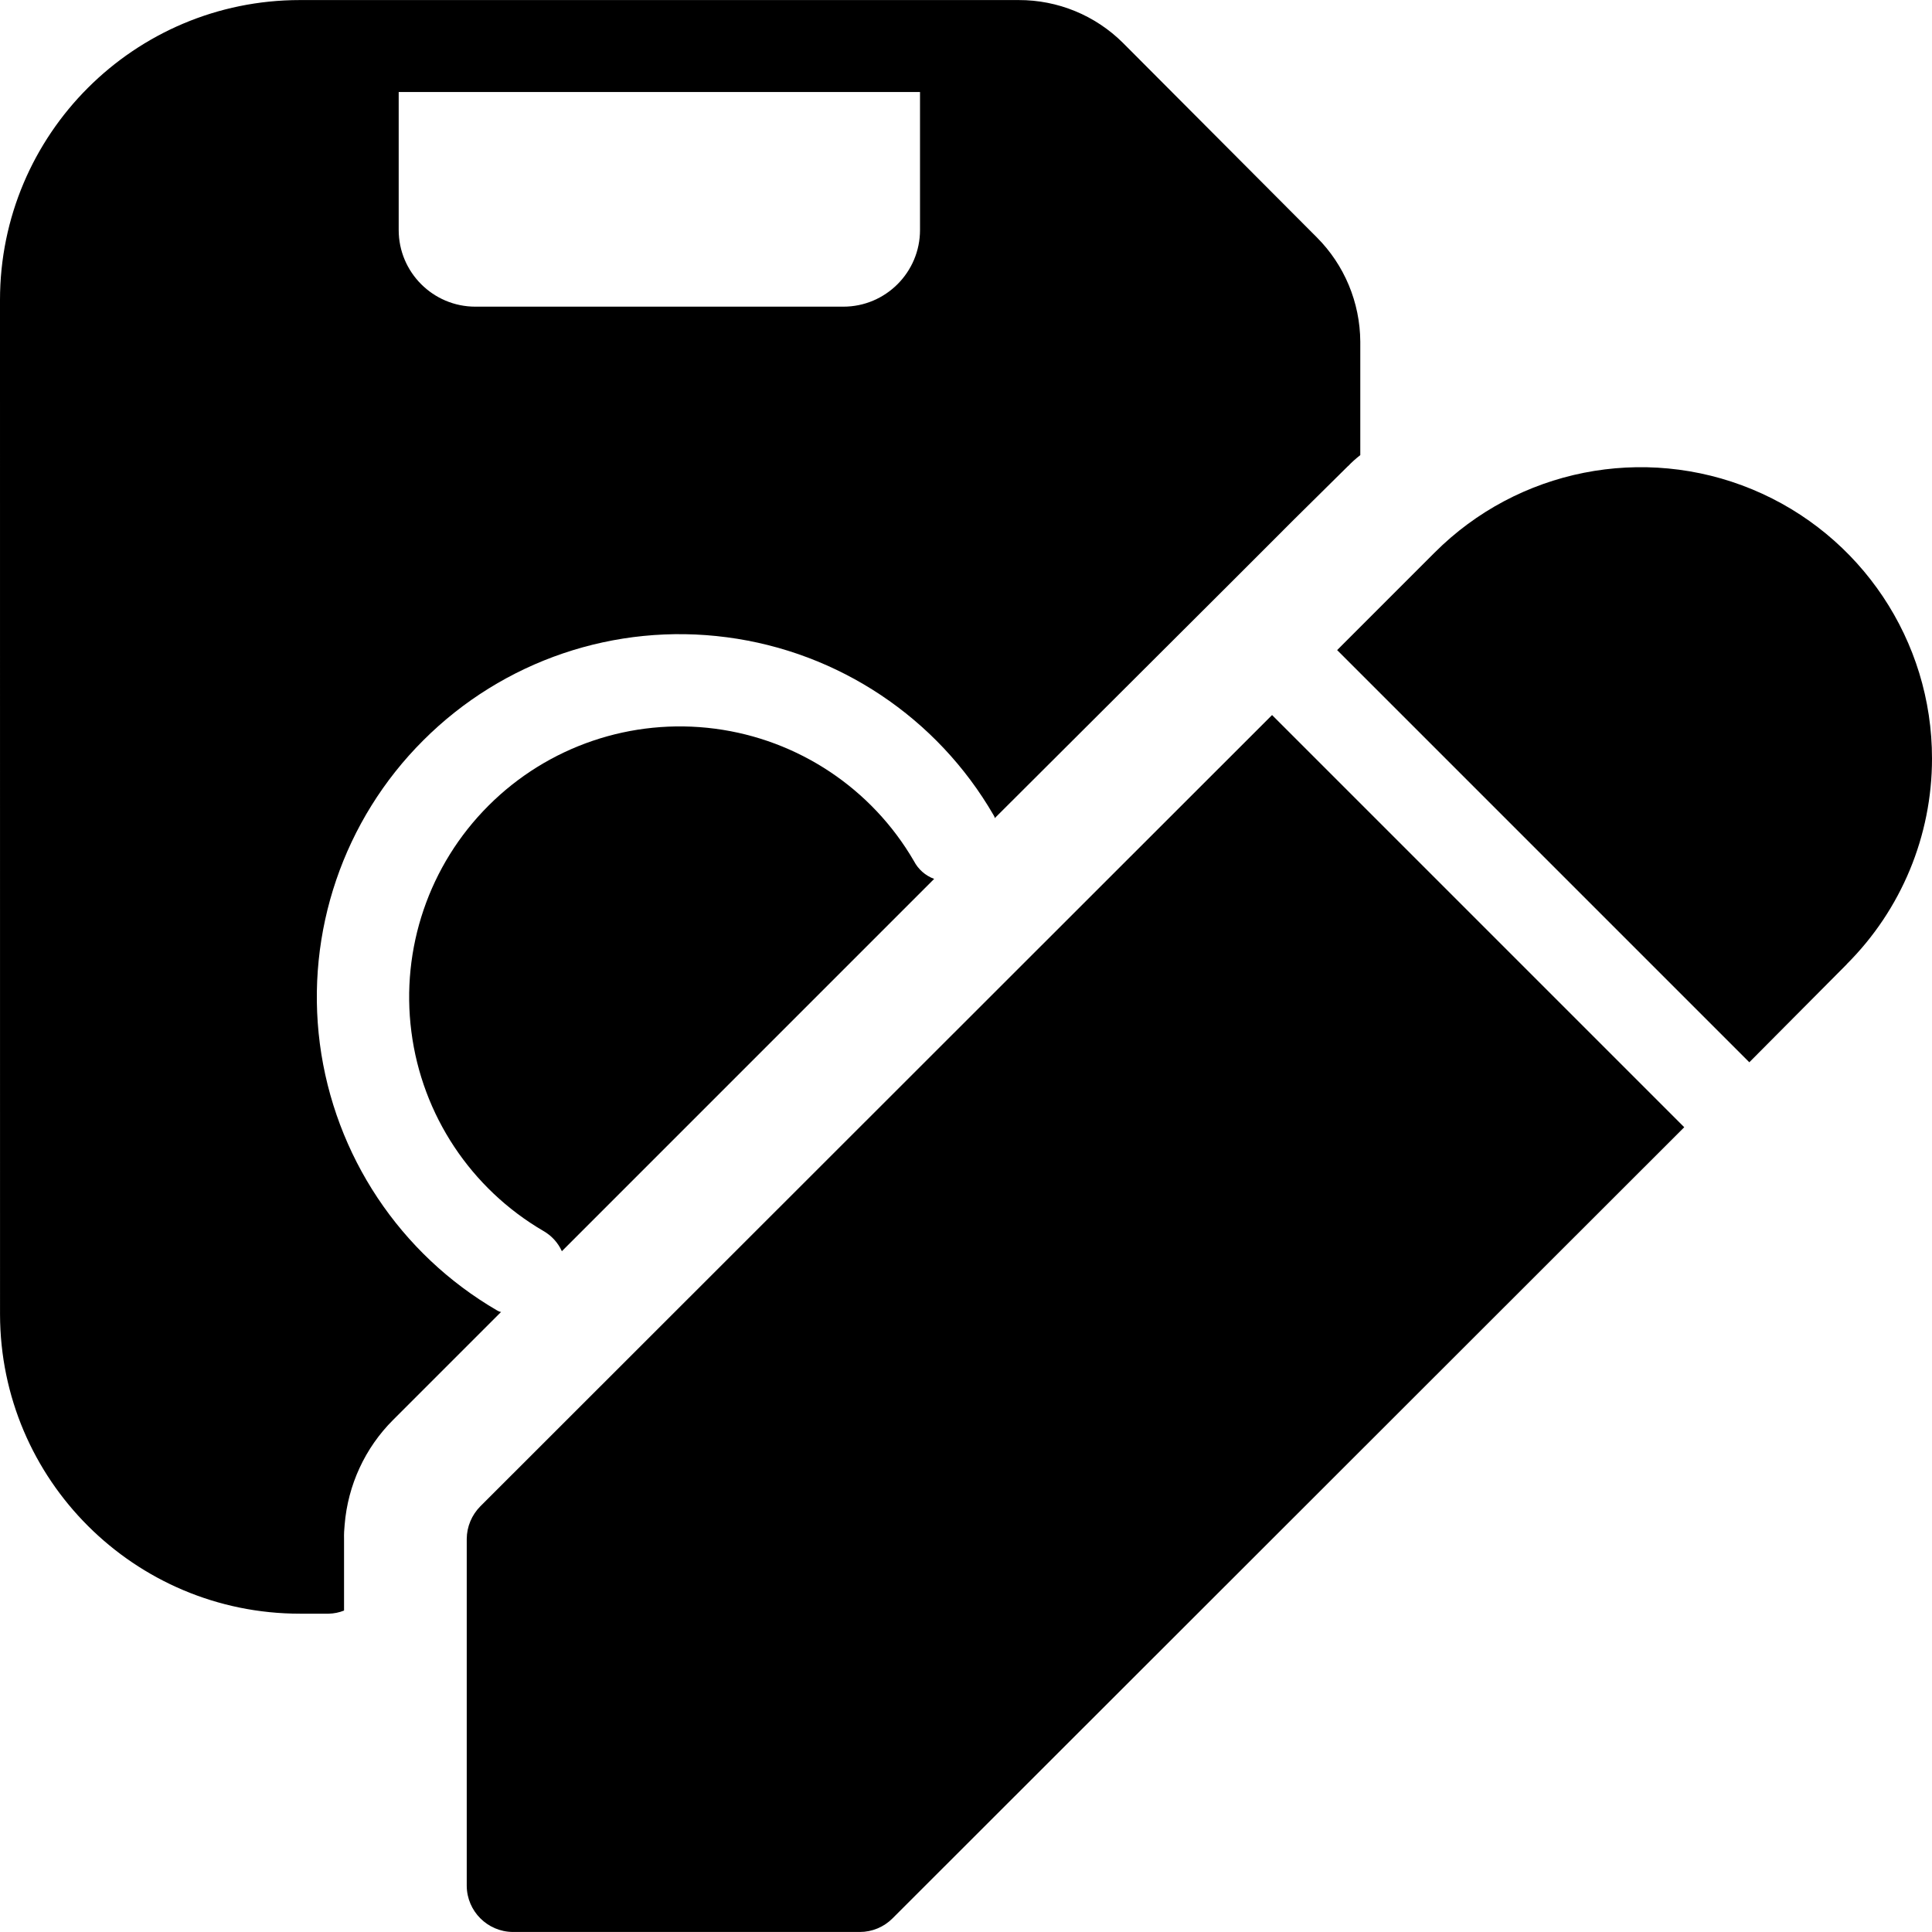
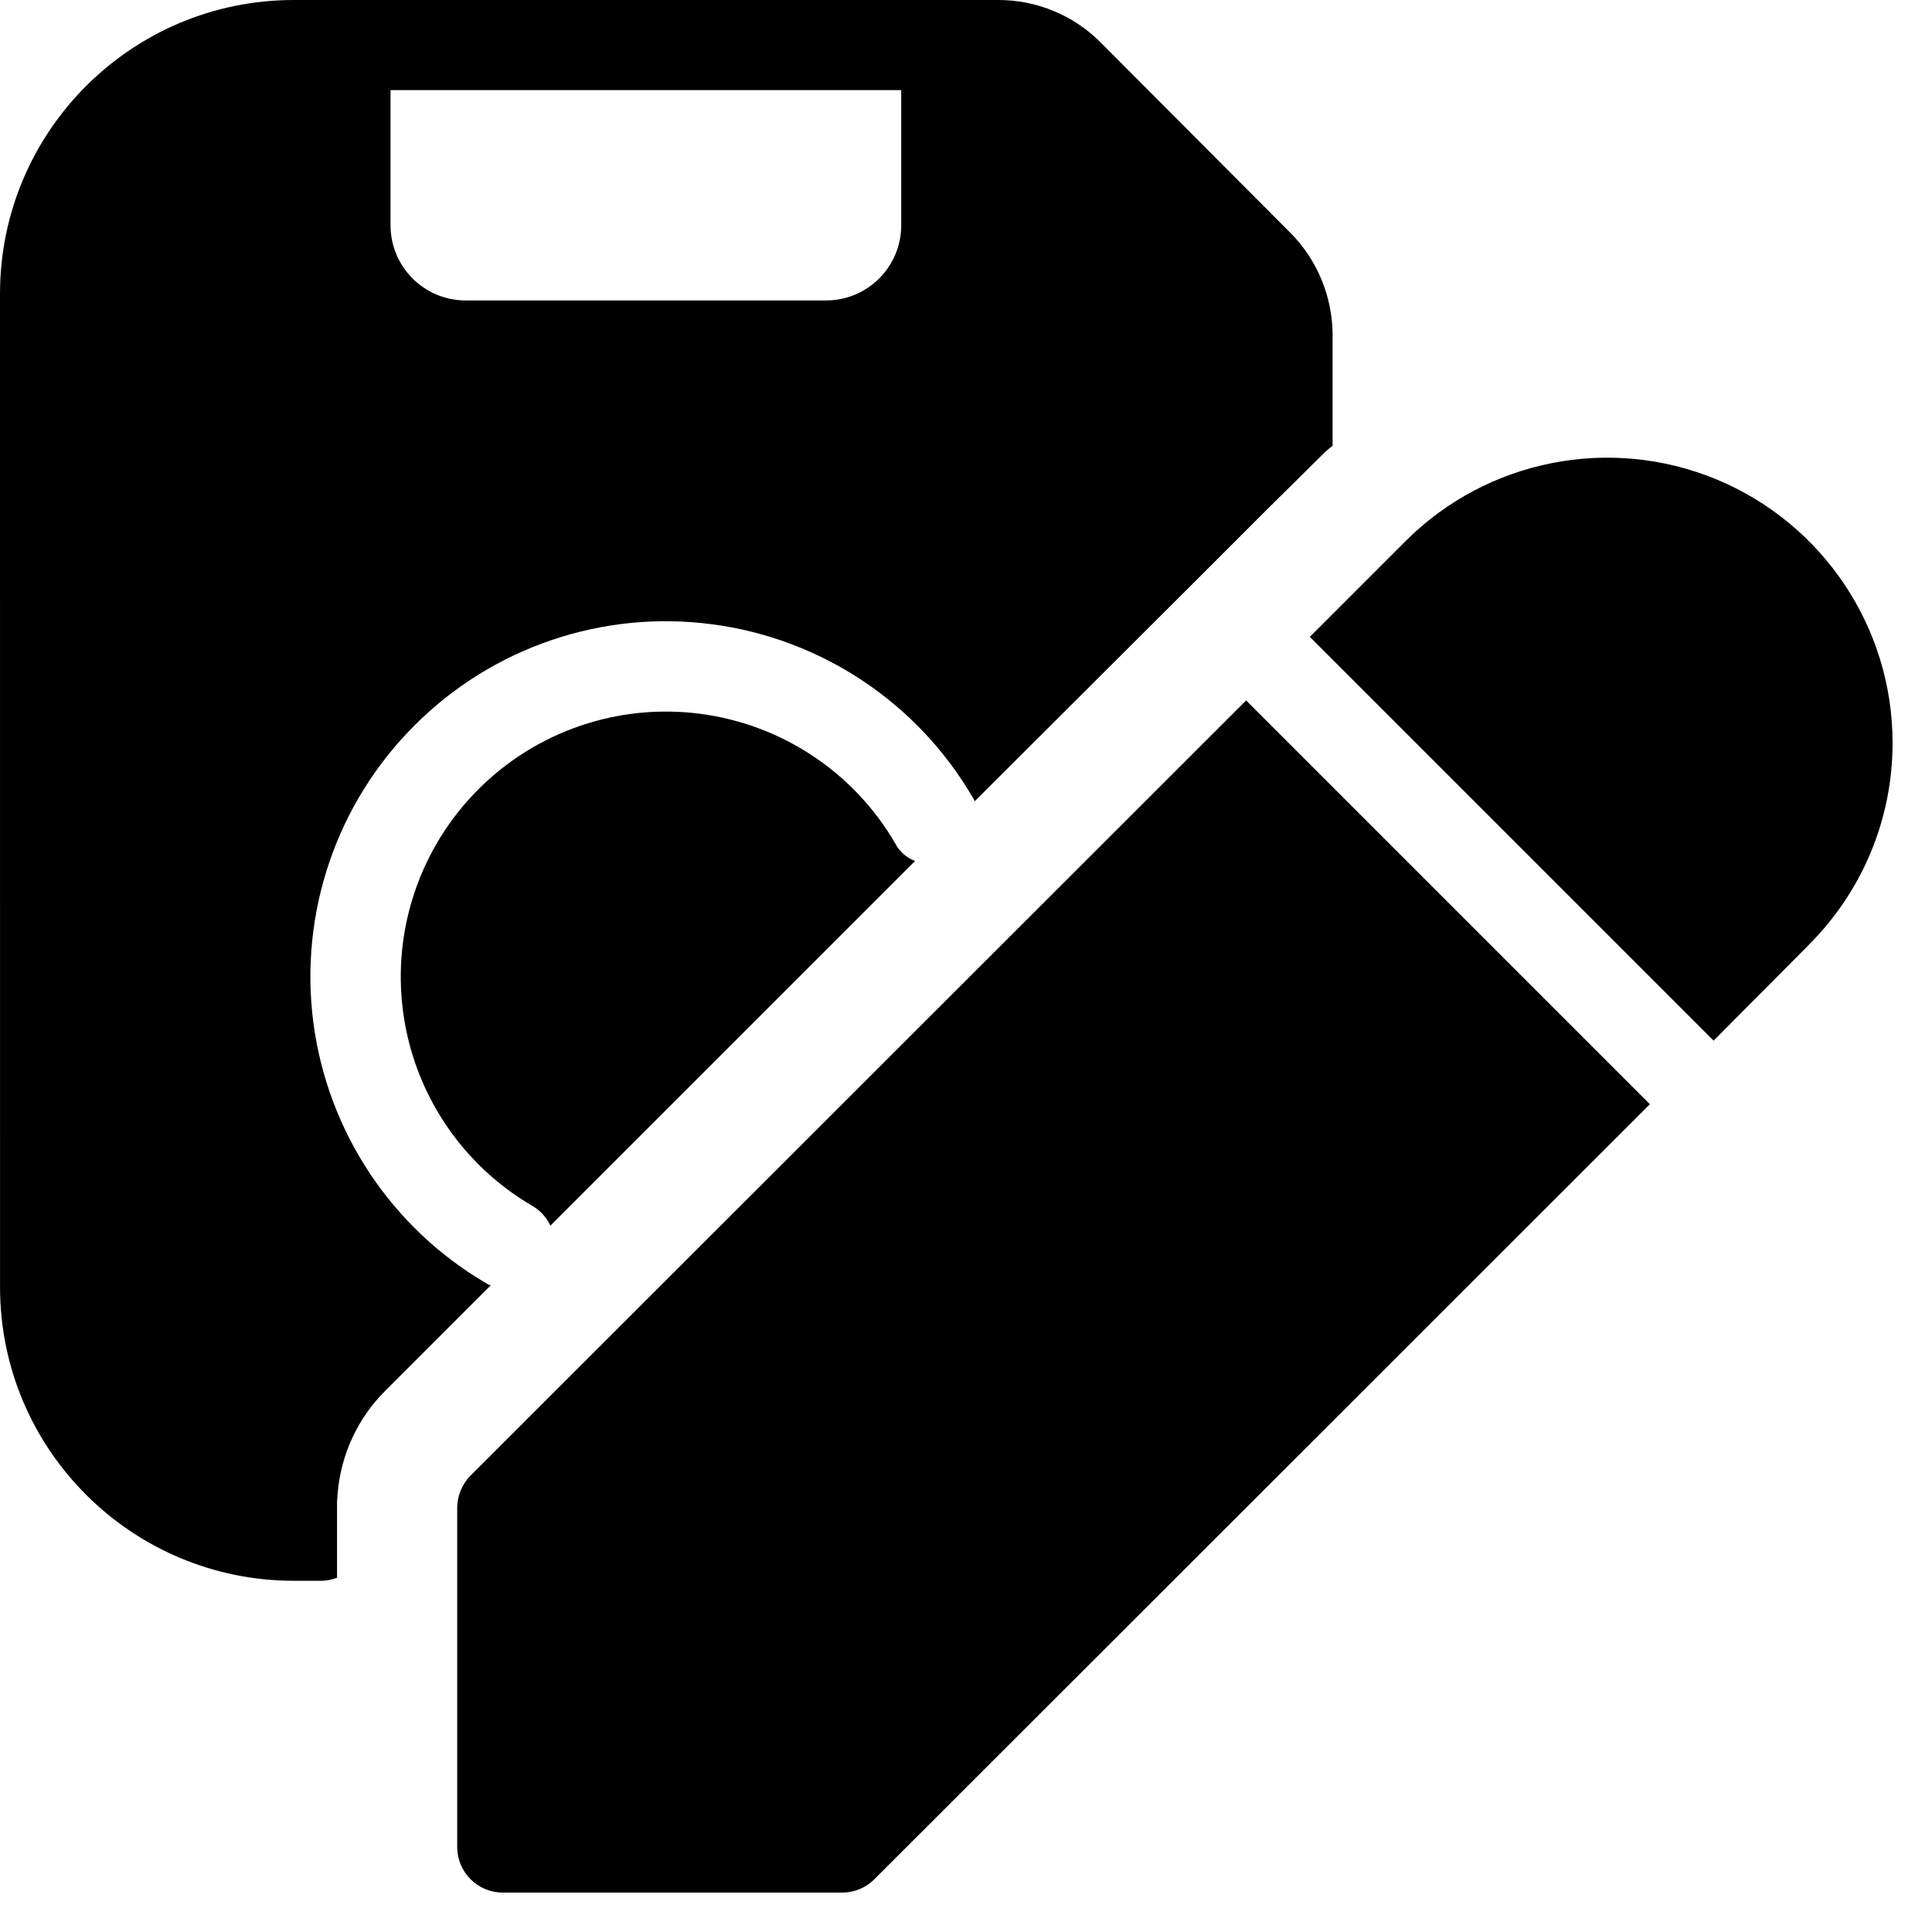
- <svg xmlns="http://www.w3.org/2000/svg" version="1.1" viewBox="-5 -10 63.001 63" id="svg373" width="63.001" height="63">
+ <svg xmlns="http://www.w3.org/2000/svg" version="1.1" viewBox="-5 -10 49 49" id="svg373" width="49" height="49">
  <defs id="defs377" />
-   <path d="m 58.001,14.738 c 0.004,-3.844 -2.312,-7.309 -5.863,-8.781 -3.551,-1.469 -7.641,-0.656 -10.355,2.062 l -3.18,3.18 13.441,13.441 3.18,-3.199 h -0.004 c 1.781,-1.777 2.781,-4.188 2.781,-6.703 z" id="path361" />
-   <path d="m -4.999,32.859 c 0.008,5.394 4.387,9.762 9.781,9.762 h 0.941 -0.004 c 0.172,-0.004 0.344,-0.039 0.5,-0.102 v -2.34 c -0.004,-0.152 0.004,-0.309 0.02,-0.461 0.105,-1.289 0.664,-2.504 1.582,-3.418 l 3.519,-3.519 c -0.043,-0.004 -0.082,-0.02 -0.121,-0.043 -3.176,-1.844 -5.312,-5.059 -5.789,-8.703 -0.473,-3.644 0.773,-7.301 3.375,-9.895 2.598,-2.598 6.254,-3.84 9.898,-3.359 3.641,0.477 6.856,2.621 8.695,5.797 0.02,0.039 0.039,0.059 0.039,0.102 l 7.461,-7.441 2.32,-2.32 1.738,-1.719 h 0.004 c 0.121,-0.129 0.258,-0.25 0.398,-0.359 v -3.699 c -0.008,-1.277 -0.516,-2.5 -1.418,-3.402 l -6.32,-6.34 c -0.902,-0.898 -2.125,-1.402 -3.402,-1.398 H 4.781 c -5.402,0 -9.781,4.379 -9.781,9.781 z m 13,-39.859 h 17 v 4.5 c 0,1.379 -1.121,2.5 -2.5,2.5 h -12 c -1.379,0 -2.5,-1.121 -2.5,-2.5 z" id="path363" />
-   <path d="m 25.462,18.66 c -0.285,-0.105 -0.52,-0.312 -0.66,-0.582 -1.375,-2.367 -3.773,-3.961 -6.488,-4.316 -2.719,-0.355 -5.445,0.57 -7.383,2.508 -1.938,1.934 -2.867,4.66 -2.516,7.375 0.348,2.715 1.941,5.117 4.305,6.496 0.266,0.152 0.477,0.383 0.602,0.66 z" id="path365" />
-   <path d="m 10.22,40.18 v 11.32 c 0.008,0.824 0.676,1.492 1.5,1.5 h 11.32 c 0.398,0 0.781,-0.16 1.062,-0.441 l 25.82,-25.801 -13.441,-13.441 -25.82,25.805 c -0.277,0.281 -0.438,0.66 -0.441,1.059 z" id="path367" />
+   <path d="M 43,8.848 C 43.003,5.919 41.238,3.28 38.533,2.158 35.827,1.039 32.711,1.658 30.643,3.729 l -2.423,2.423 10.241,10.241 2.423,-2.437 h -0.003 C 42.238,12.601 43,10.765 43,8.848 Z" id="path361" style="stroke-width:0.762" />
+   <path d="m -4.999,22.655 c 0.006,4.11 3.342,7.437 7.452,7.437 h 0.717 -0.003 c 0.131,-0.003 0.262,-0.03 0.381,-0.077 V 28.232 c -0.003,-0.116 0.003,-0.235 0.015,-0.351 0.08,-0.982 0.506,-1.908 1.205,-2.604 l 2.681,-2.682 c -0.033,-0.003 -0.062,-0.015 -0.092,-0.033 C 4.938,21.157 3.31,18.708 2.947,15.931 2.587,13.155 3.536,10.369 5.518,8.393 7.497,6.414 10.283,5.467 13.06,5.833 c 2.774,0.363 5.223,1.997 6.625,4.417 0.015,0.03 0.03,0.045 0.03,0.077 l 5.684,-5.67 1.768,-1.768 1.324,-1.31 h 0.003 c 0.092,-0.098 0.196,-0.19 0.304,-0.274 v -2.818 c -0.006,-0.973 -0.393,-1.905 -1.08,-2.592 l -4.815,-4.83 c -0.687,-0.685 -1.619,-1.068 -2.592,-1.065 H 2.452 C -1.664,-10 -5,-6.664 -5,-2.548 Z M 4.905,-7.714 H 17.857 v 3.429 c 0,1.051 -0.854,1.905 -1.905,1.905 H 6.81 c -1.051,0 -1.905,-0.854 -1.905,-1.905 z" id="path363" style="stroke-width:0.762" />
+   <path d="M 18.209,11.836 C 17.991,11.756 17.813,11.598 17.706,11.393 16.658,9.589 14.831,8.375 12.762,8.104 10.691,7.833 8.613,8.539 7.137,10.015 c -1.476,1.473 -2.185,3.551 -1.917,5.619 0.265,2.068 1.479,3.899 3.28,4.949 0.202,0.116 0.363,0.292 0.458,0.503 z" id="path365" style="stroke-width:0.762" />
+   <path d="m 6.596,28.232 v 8.625 C 6.602,37.485 7.111,37.994 7.739,38 h 8.625 c 0.304,0 0.595,-0.122 0.81,-0.336 L 36.845,18.006 26.604,7.765 6.932,27.426 c -0.211,0.214 -0.333,0.503 -0.336,0.807 z" id="path367" style="stroke-width:0.762" />
</svg>
